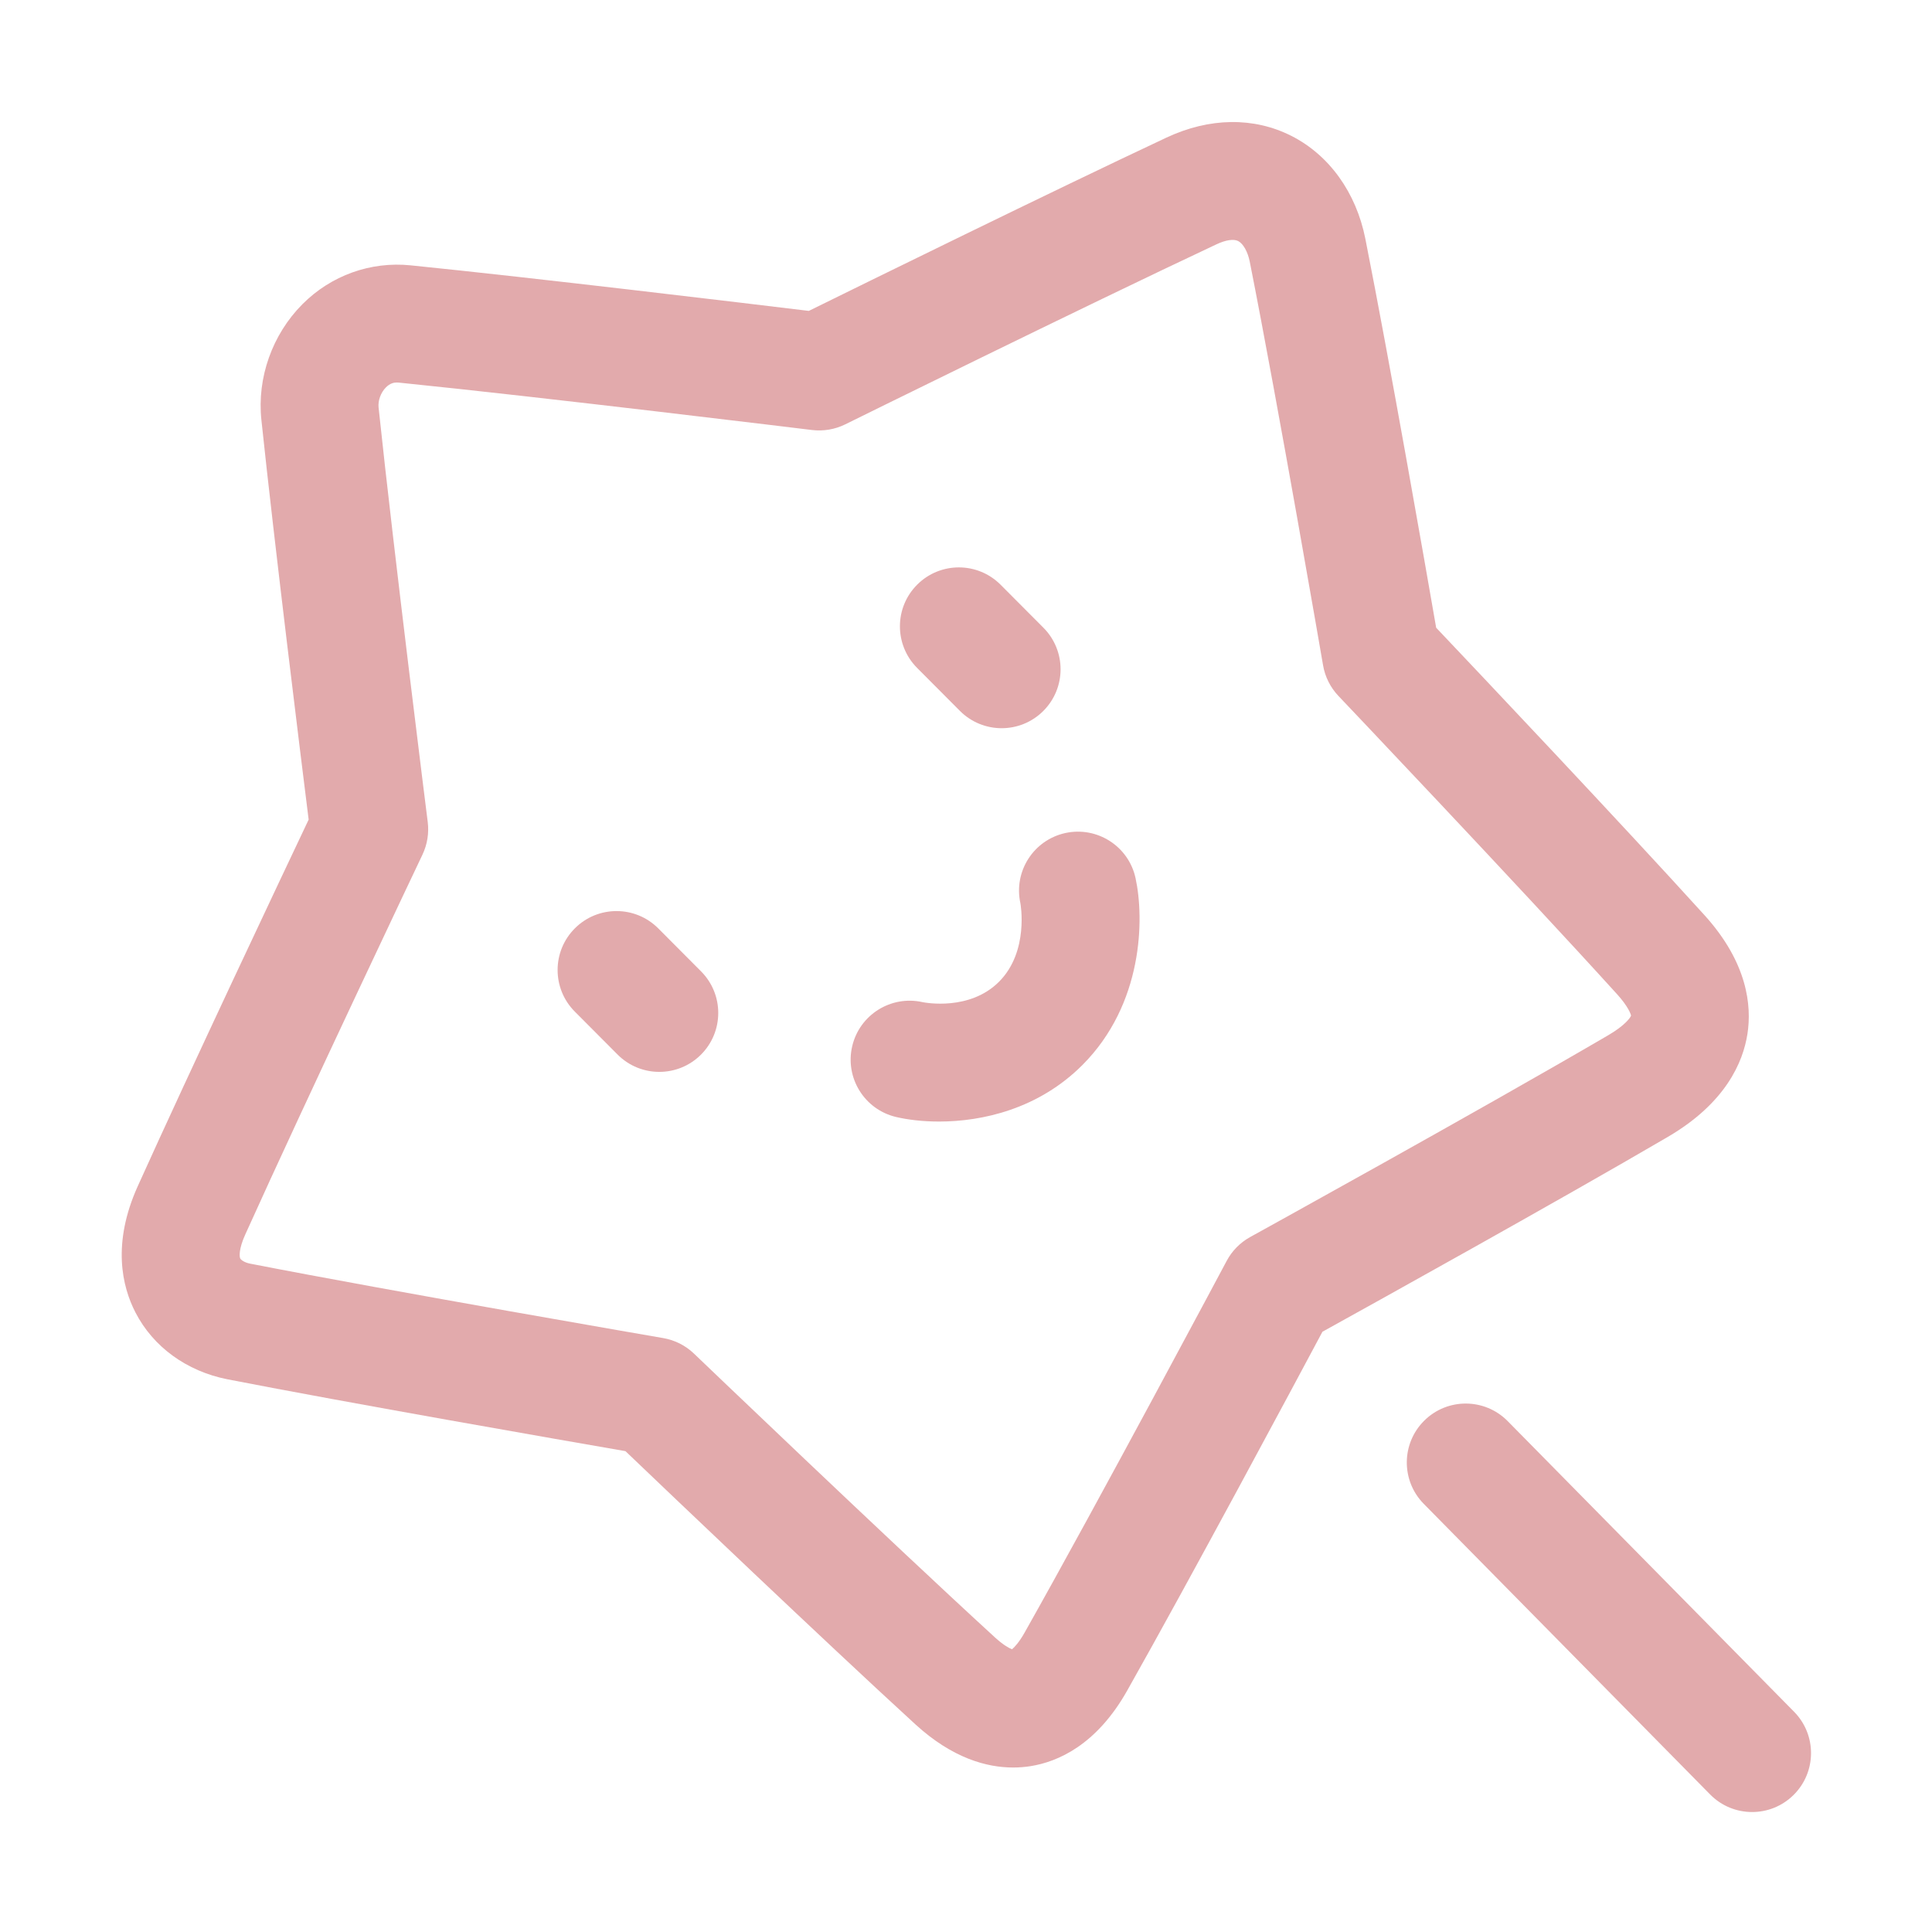
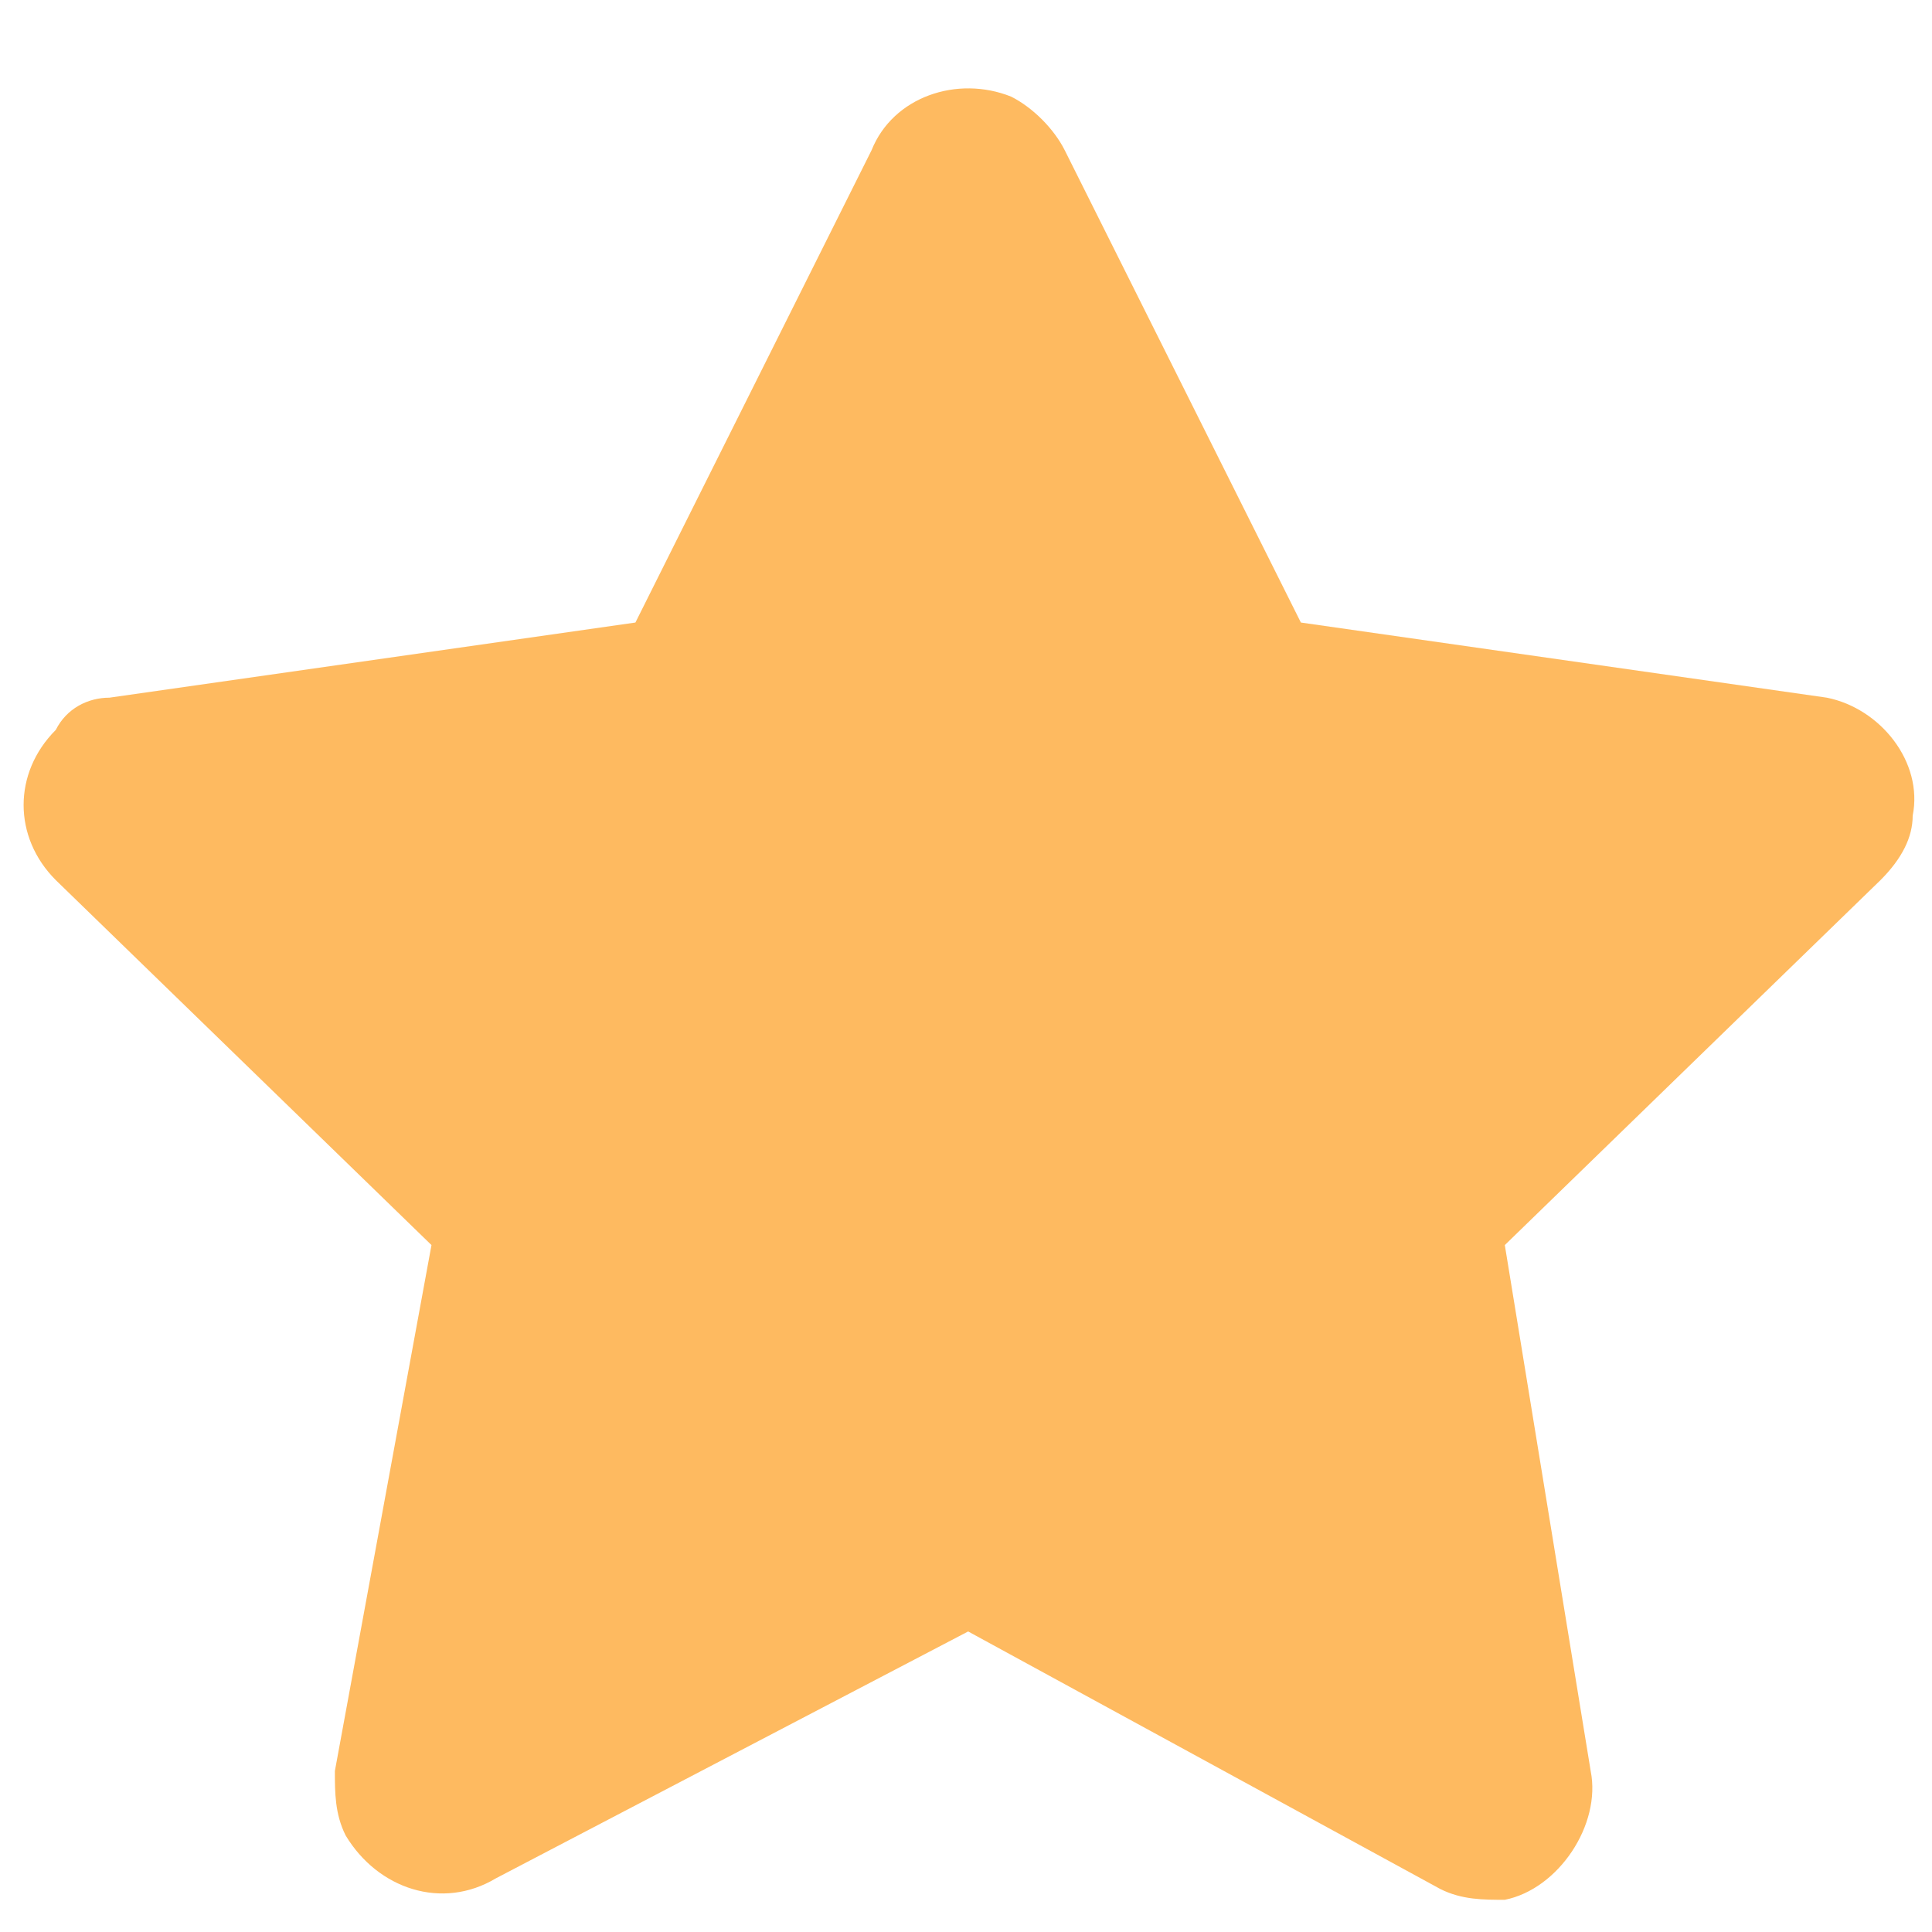
- <svg xmlns="http://www.w3.org/2000/svg" t="1695894943880" class="icon" viewBox="0 0 1024 1024" version="1.1" p-id="4036" width="128" height="128">
-   <path d="M950.896 907.262 799.112 753.232c-12.109-12.302-31.893-12.434-44.164-0.325-12.287 12.104-12.434 31.878-0.325 44.164l151.784 154.03c6.11 6.206 14.178 9.313 22.245 9.313 7.919 0 15.84-2.989 21.919-8.988C962.857 939.323 963.005 919.549 950.896 907.262z" fill="#e2aaac" p-id="4037" />
-   <path d="M884.039 602.546c30.657-17.945 39.849-39.624 42.156-54.646 2.263-14.701 0.147-37.531-22.774-62.84-44.83-49.441-119.794-128.69-142.222-152.353-5.586-32.178-24.425-139.98-37.536-206.166-4.87-24.507-19.175-44.388-39.249-54.539-19.896-10.06-43.381-9.74-66.15 0.92-61.168 28.716-160.318 77.455-189.568 91.861-32.803-3.976-145.002-17.467-211.03-24.146-21.284-2.17-42.202 5.363-57.381 20.608-15.972 16.038-24.1 38.929-21.751 61.239 7.061 67.116 20.994 179.407 25.056 211.92-14.05 29.636-62.535 132.147-90.515 194.163-13.837 30.556-8.352 53.304-1.312 67.004 9.379 18.25 27.084 31.166 48.678 35.462 64.594 12.617 177.831 32.346 211.061 38.105 23.968 22.916 104.748 99.984 153.598 144.738 19.759 18.117 38.028 22.942 51.891 22.942 3.361 0 6.461-0.284 9.262-0.727 14.365-2.292 34.922-11.127 51.245-40.154 33.336-59.073 87.723-160.68 103.426-190.086 28.391-15.708 124.572-69.067 183.102-103.294C884.029 602.551 884.034 602.551 884.039 602.546zM852.483 548.643c-68.234 39.899-188.638 106.334-189.843 106.999-5.302 2.923-9.643 7.325-12.484 12.673-0.682 1.276-68.346 128.329-107.076 196.965-2.948 5.236-5.429 7.849-6.7 8.861-1.514-0.569-4.666-2.273-9.069-6.309-57.066-52.282-158.473-149.42-159.49-150.396-4.493-4.306-10.177-7.172-16.313-8.23-1.429-0.244-143.858-24.787-218.985-39.457-2.917-0.579-4.793-1.942-5.195-2.725-0.457-0.889-0.874-4.901 2.674-12.729 32.569-72.198 93.31-200.045 93.92-201.331 2.562-5.384 3.523-11.391 2.78-17.309-0.178-1.408-17.827-141.623-26.047-219.707-0.382-3.635 1.184-7.905 3.894-10.624 2.115-2.124 4.123-2.592 5.78-2.592 0.371 0 0.721 0.02 1.057 0.056 76.916 7.777 217.583 24.954 218.996 25.127 6.019 0.727 12.164-0.31 17.619-2.999 1.245-0.615 125.36-61.9 196.787-95.44 4.895-2.297 9.063-2.923 11.437-1.733 2.699 1.367 5.119 5.673 6.172 10.96 15.311 77.303 38.629 212.591 38.862 213.948 1.047 6.09 3.883 11.732 8.138 16.211 0.951 0.997 95.328 100.345 147.738 158.148 5.881 6.492 7.285 10.609 7.345 11.3C864.164 539.35 861.291 543.483 852.483 548.643z" fill="#e2aaac" p-id="4038" />
-   <path d="M348.905 492.08c-12.169-12.22-31.949-12.266-44.169-0.086-12.22 12.169-12.261 31.944-0.086 44.169l22.676 22.769c6.1 6.126 14.111 9.19 22.128 9.19 7.971 0 15.946-3.035 22.041-9.104 12.22-12.169 12.261-31.949 0.086-44.169L348.905 492.08z" fill="#e2aaac" p-id="4039" />
-   <path d="M508.766 376.774c6.105 6.126 14.117 9.19 22.128 9.19 7.971 0 15.946-3.035 22.041-9.104 12.22-12.174 12.261-31.949 0.086-44.169l-22.682-22.769c-12.179-12.22-31.949-12.256-44.169-0.086-12.22 12.174-12.261 31.949-0.086 44.169L508.766 376.774z" fill="#e2aaac" p-id="4040" />
-   <path d="M564.679 441.516c-16.852 3.681-27.531 20.323-23.856 37.175 0.056 0.249 4.707 25.564-11.29 41.622-15.525 15.576-39.035 11.153-40.616 10.833-16.674-3.716-33.311 6.669-37.226 23.353-3.935 16.79 6.487 33.596 23.281 37.536 6.004 1.408 13.852 2.41 22.748 2.41 22.895 0 52.745-6.634 76.067-30.047 32.168-32.289 32.778-77.44 28.065-99.023C598.167 448.516 581.519 437.856 564.679 441.516z" fill="#e2aaac" p-id="4041" />
+ <svg xmlns="http://www.w3.org/2000/svg" t="1697383371775" class="icon" viewBox="0 0 1024 1024" version="1.1" p-id="1427" width="128" height="128">
+   <path d="M513.138 864.711l-250.311 130.844c-28.444 17.067-62.578 5.689-79.644-22.756-5.689-11.378-5.689-22.756-5.689-34.133l51.2-278.756-199.111-193.422c-22.756-22.756-22.756-56.889 0-79.644 5.689-11.378 17.067-17.067 28.444-17.067l278.756-39.822 125.156-250.311c11.378-28.444 45.511-39.822 73.956-28.444 11.378 5.689 22.756 17.067 28.444 28.444l125.156 250.311 278.756 39.822c28.444 5.689 51.2 34.133 45.511 62.578 0 11.378-5.689 22.756-17.067 34.133l-199.111 193.422 45.511 278.756c5.689 28.444-17.067 62.578-45.511 68.267-11.378 0-22.756 0-34.133-5.689l-250.311-136.533z" fill="#FEBA60" p-id="1428" />
</svg>
